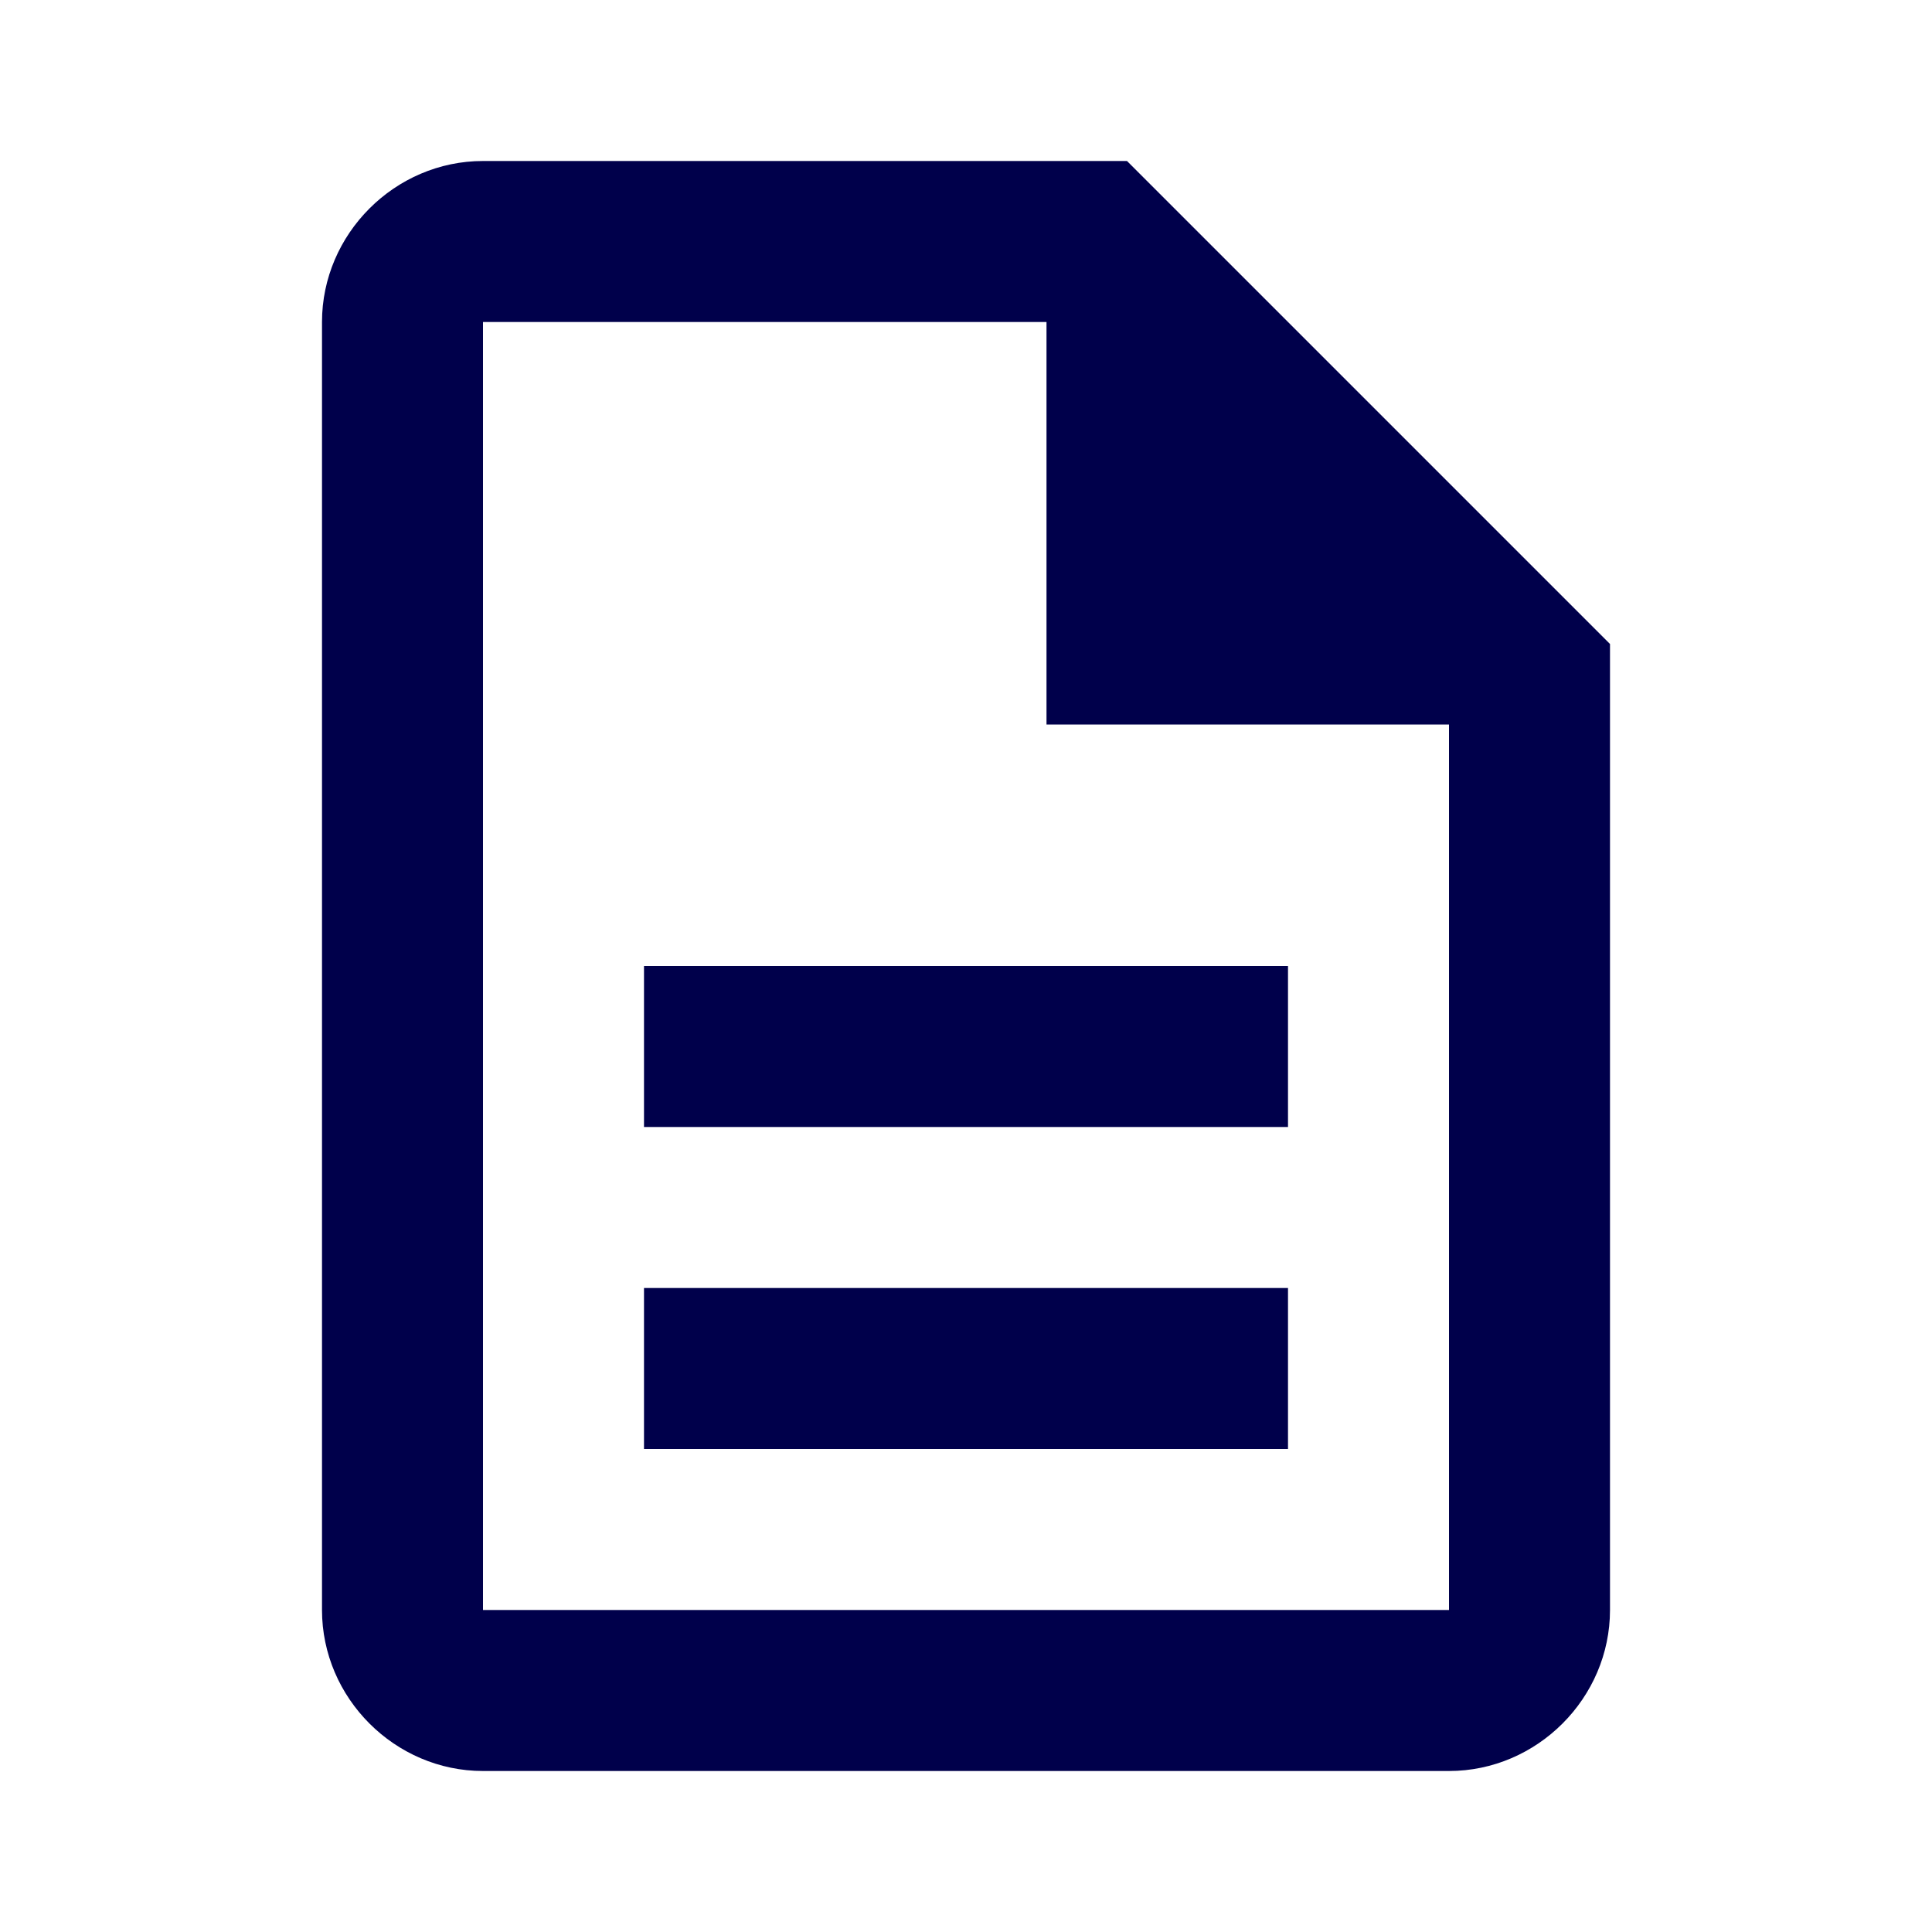
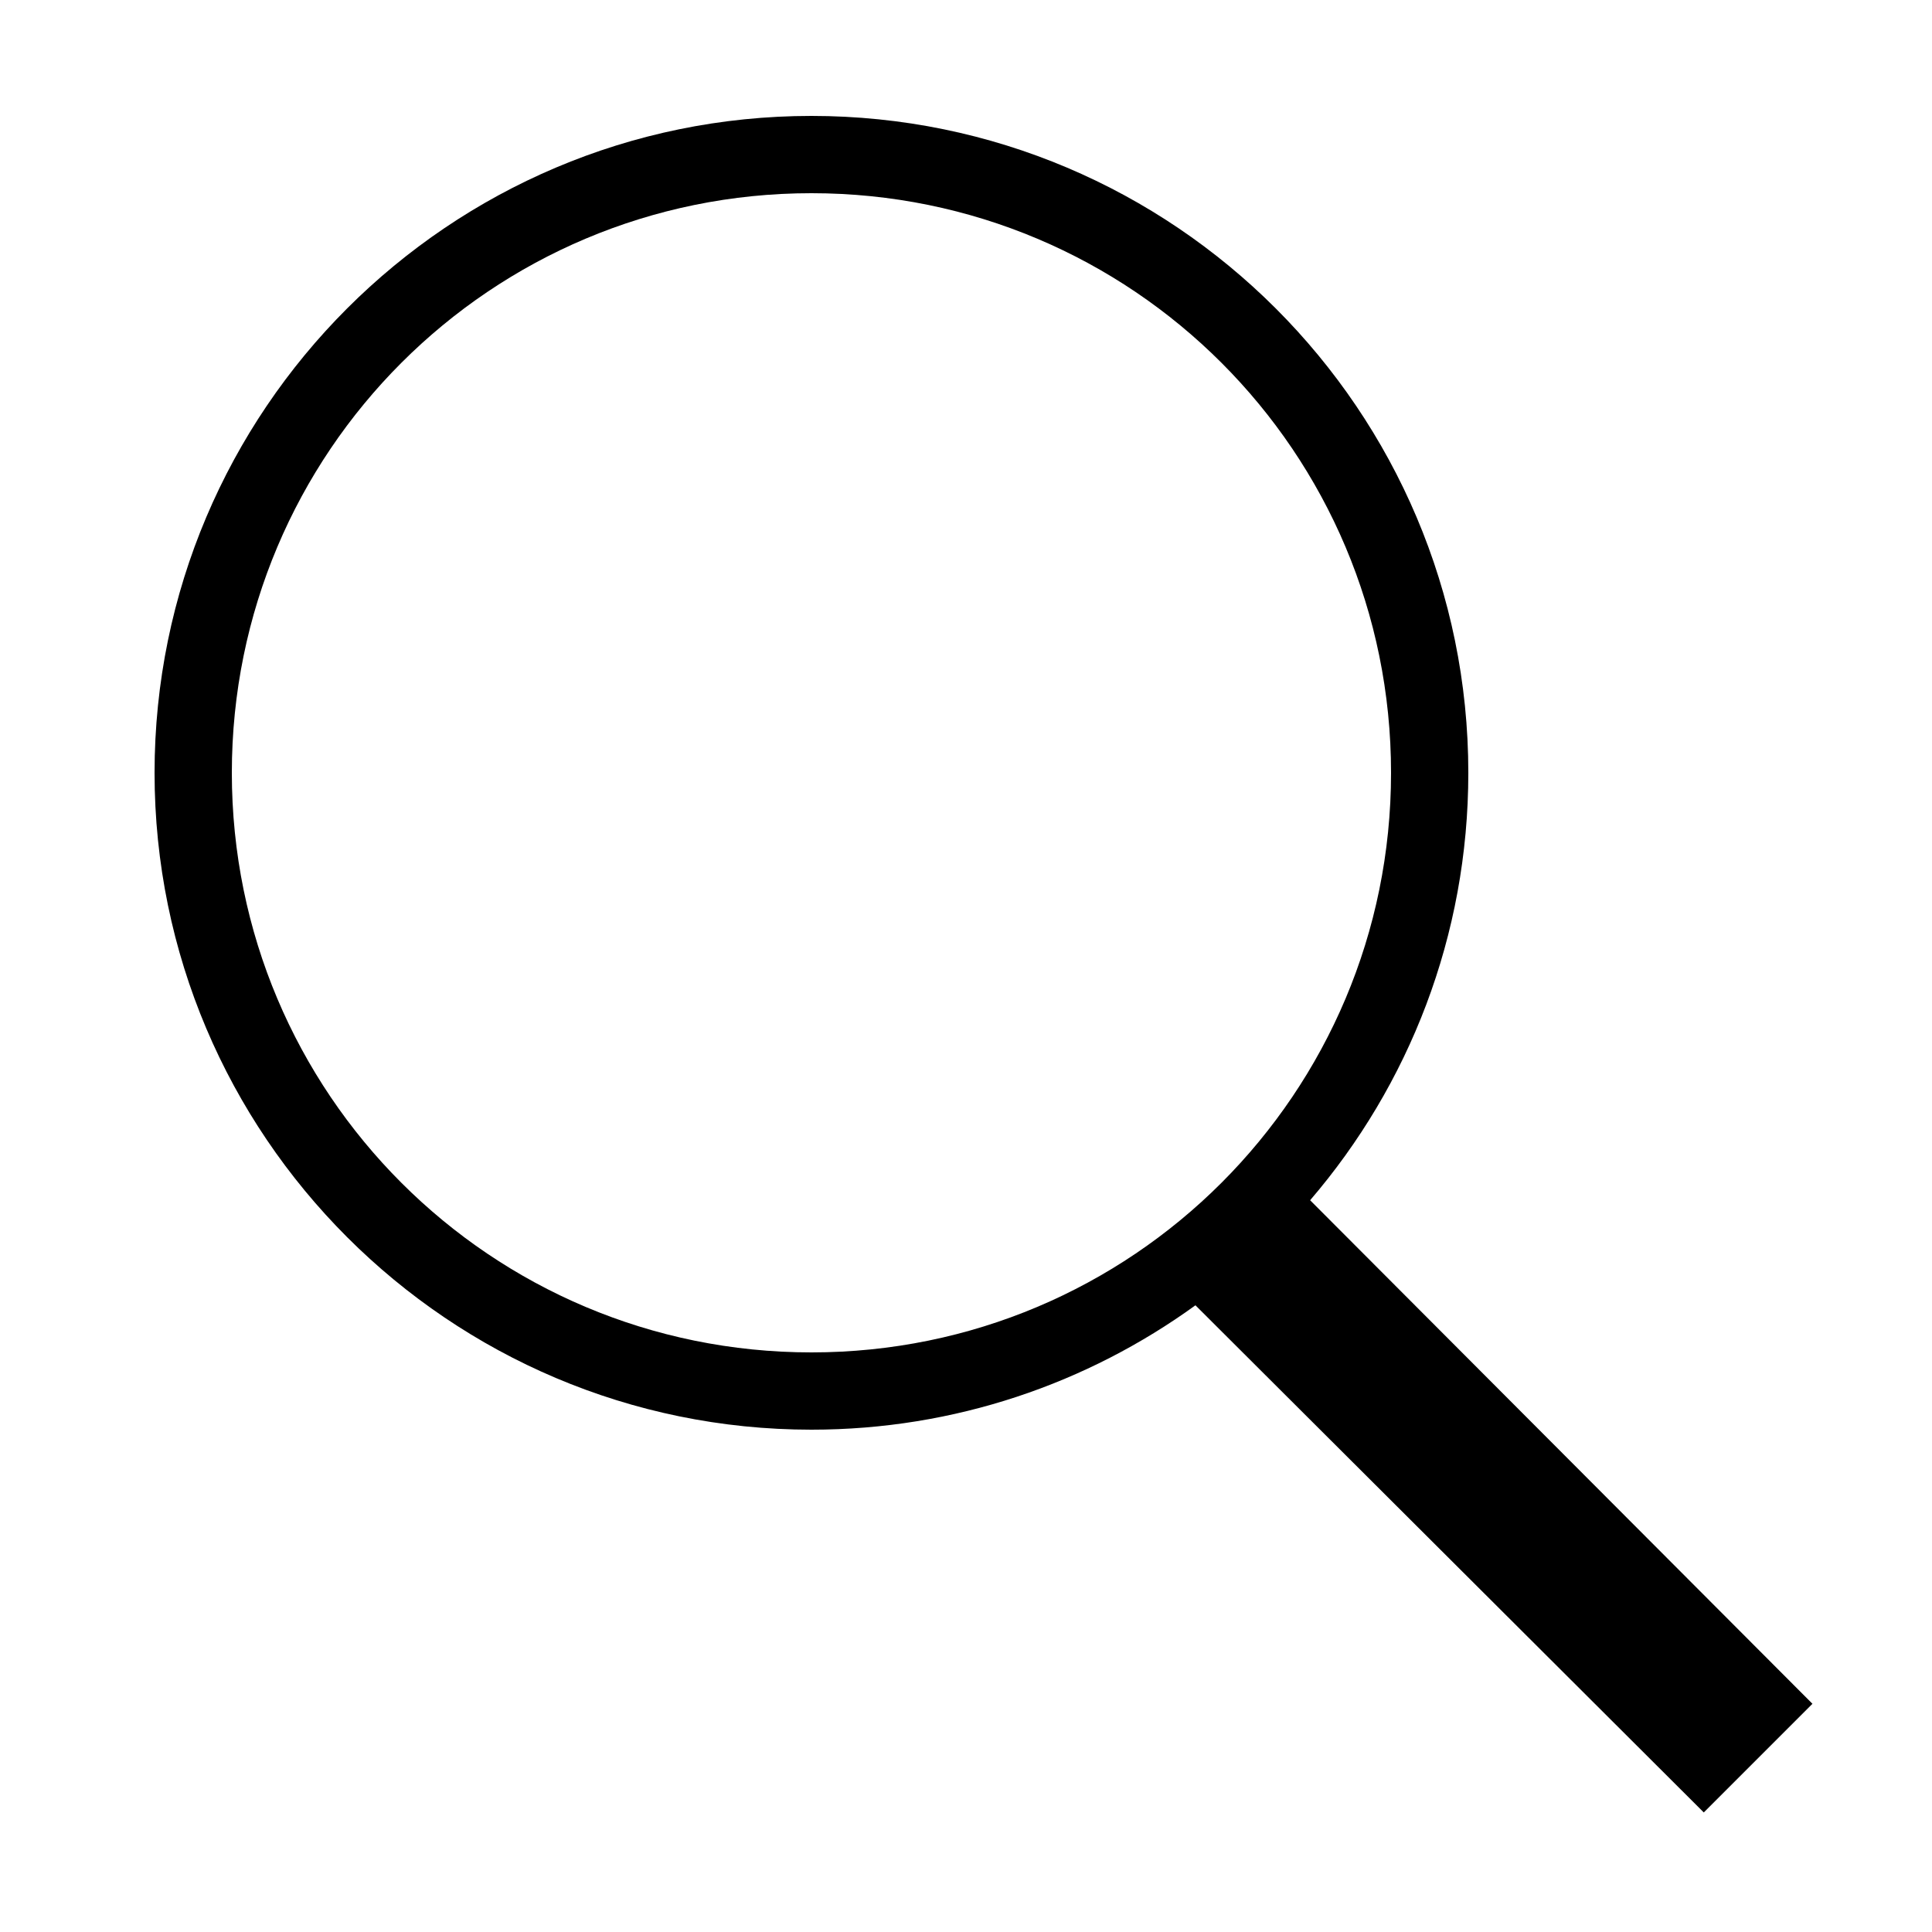
- <svg xmlns="http://www.w3.org/2000/svg" viewBox="0,0,256,256" width="24px" height="24px" fill-rule="nonzero">
-   <g fill="#00004b" fill-rule="nonzero" stroke="none" stroke-width="1" stroke-linecap="butt" stroke-linejoin="miter" stroke-miterlimit="10" stroke-dasharray="" stroke-dashoffset="0" font-family="none" font-weight="none" font-size="none" text-anchor="none" style="mix-blend-mode: normal">
-     <g transform="scale(10.66667,10.66667)">
-       <path d="M6,2c-1.094,0 -2,0.906 -2,2v16c0,1.094 0.906,2 2,2h12c1.094,0 2,-0.906 2,-2v-12l-6,-6zM6,4h7v5h5v11h-12zM8,12v2h8v-2zM8,16v2h8v-2z" />
-     </g>
-   </g>
+ <svg xmlns="http://www.w3.org/2000/svg" viewBox="0 0 50 50" width="50px" height="50px">
+   <path d="M 21 3 C 11.621 3 4 10.621 4 20 C 4 29.379 11.621 37 21 37 C 24.711 37 28.141 35.805 30.938 33.781 L 44.094 46.906 L 46.906 44.094 L 33.906 31.062 C 36.461 28.086 38 24.223 38 20 C 38 10.621 30.379 3 21 3 Z M 21 5 C 29.297 5 36 11.703 36 20 C 36 28.297 29.297 35 21 35 C 12.703 35 6 28.297 6 20 C 6 11.703 12.703 5 21 5 Z" />
</svg>
